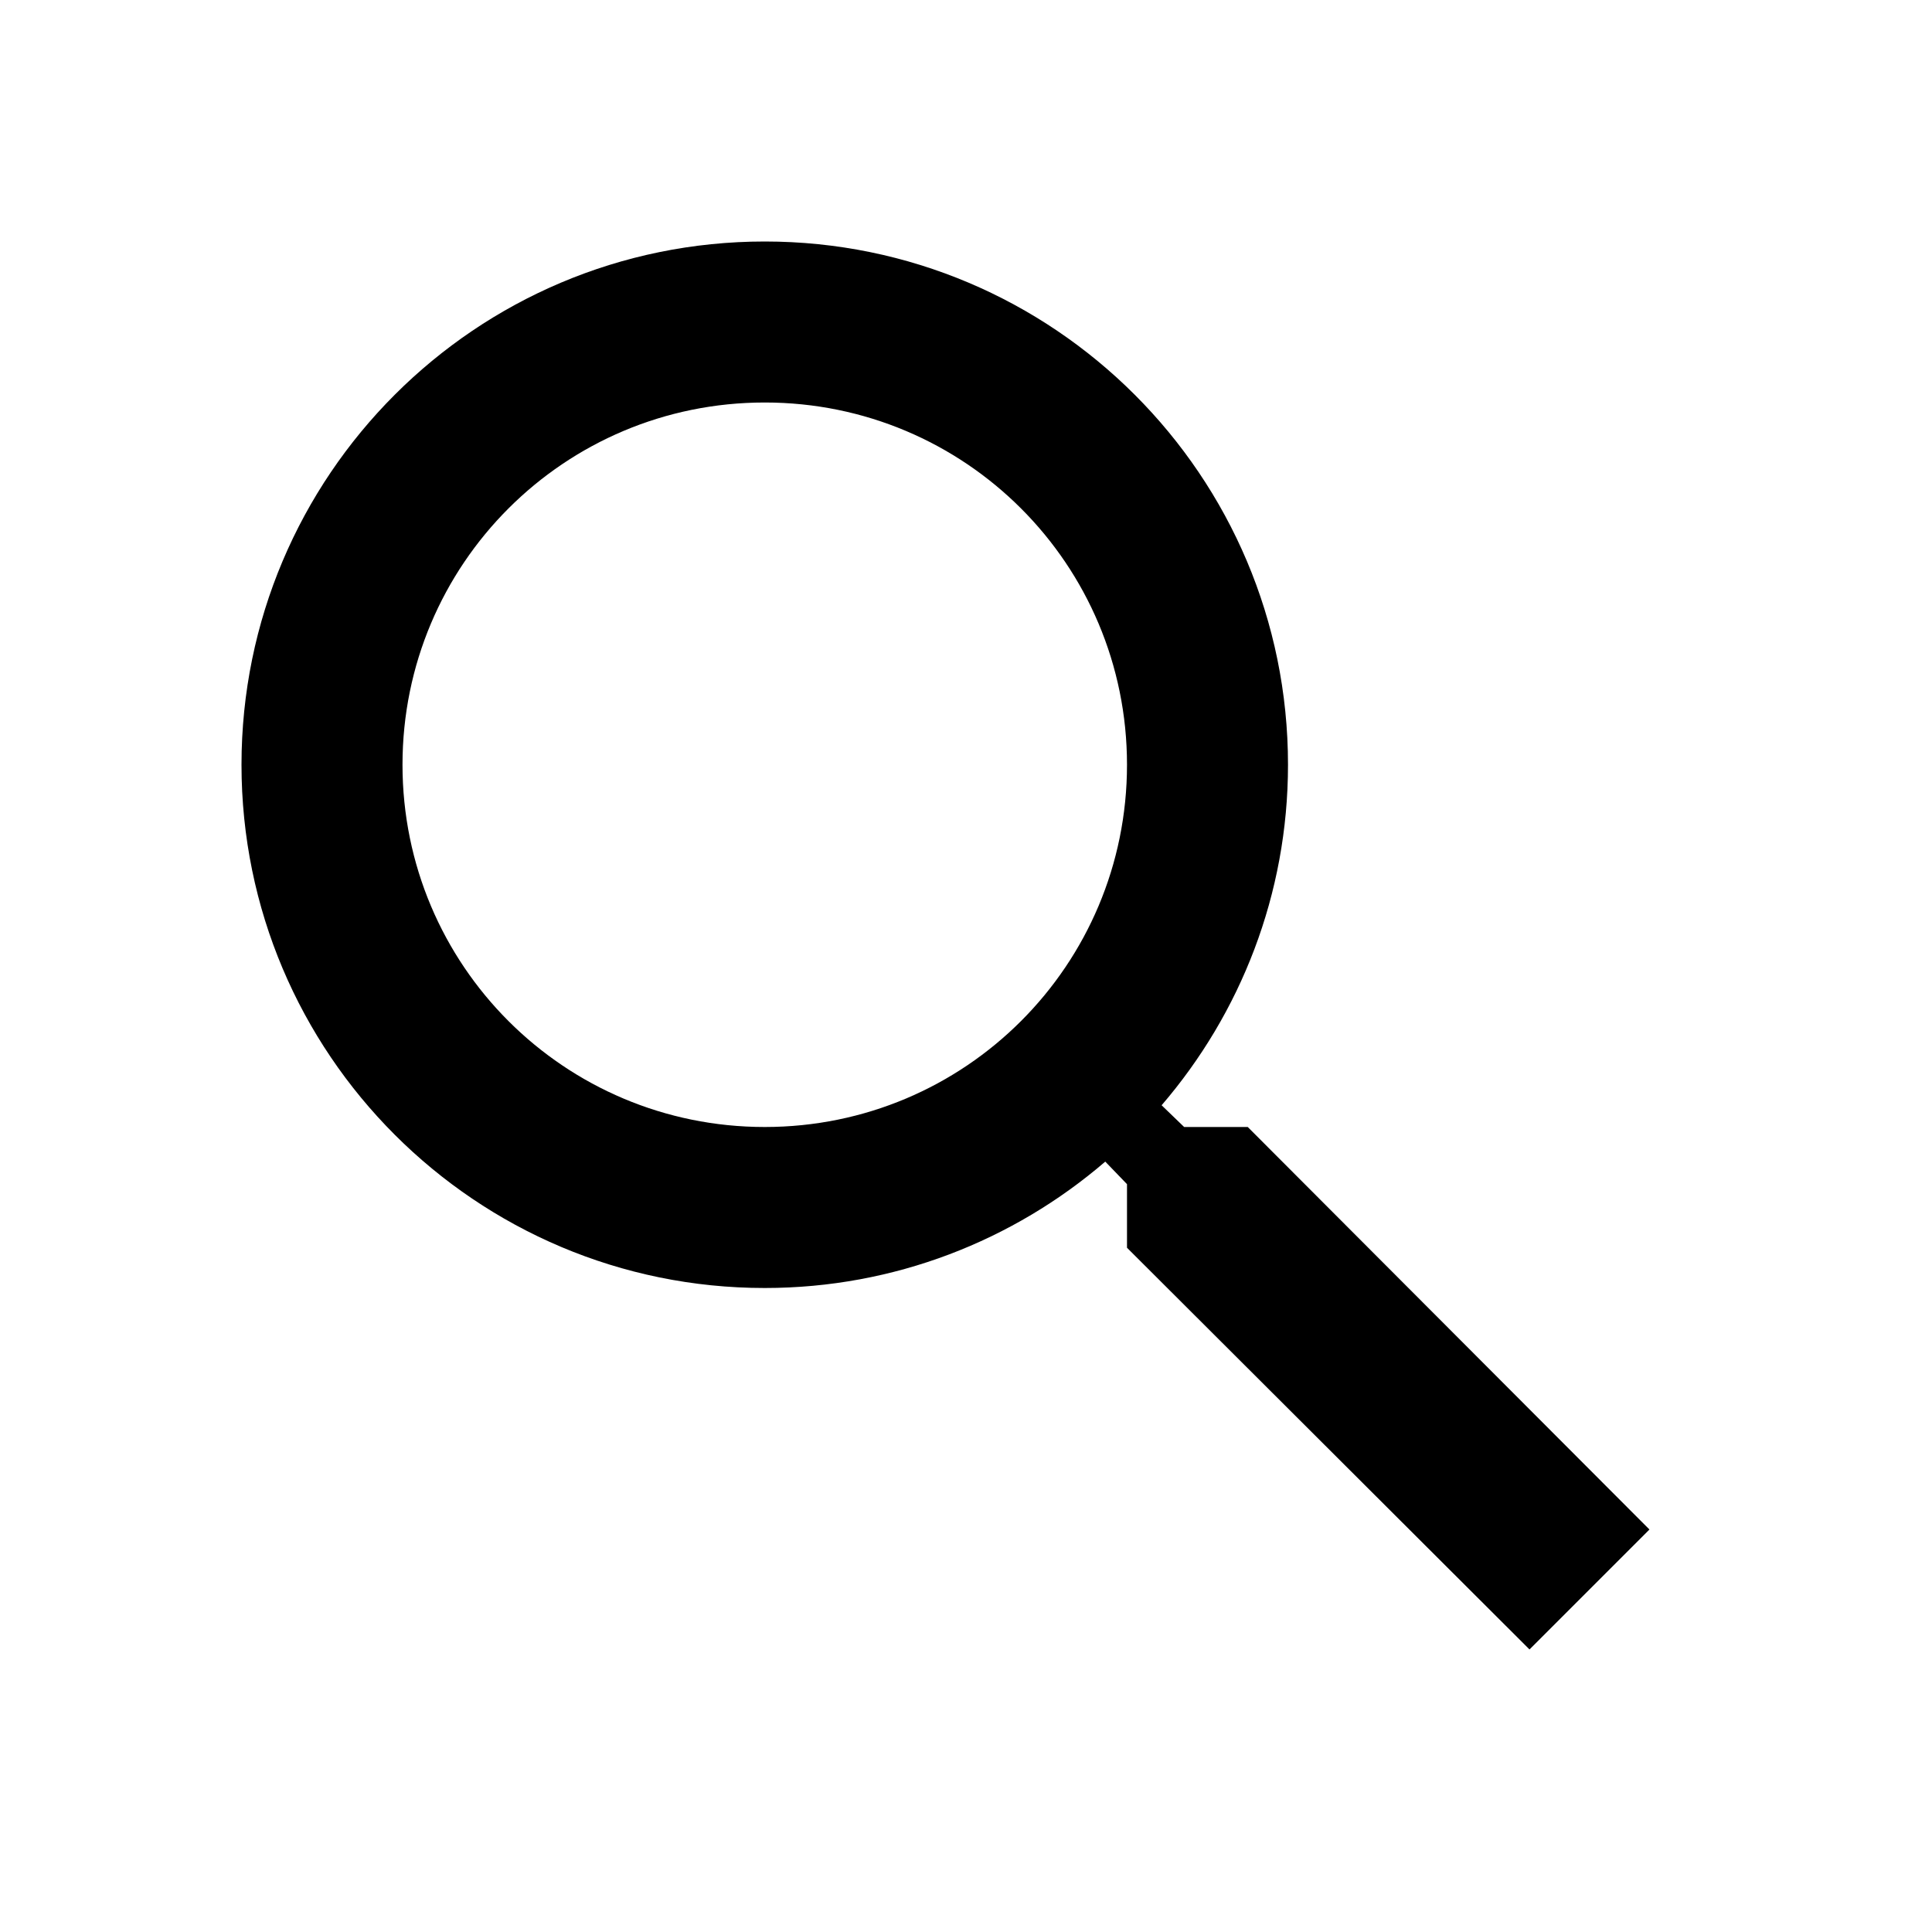
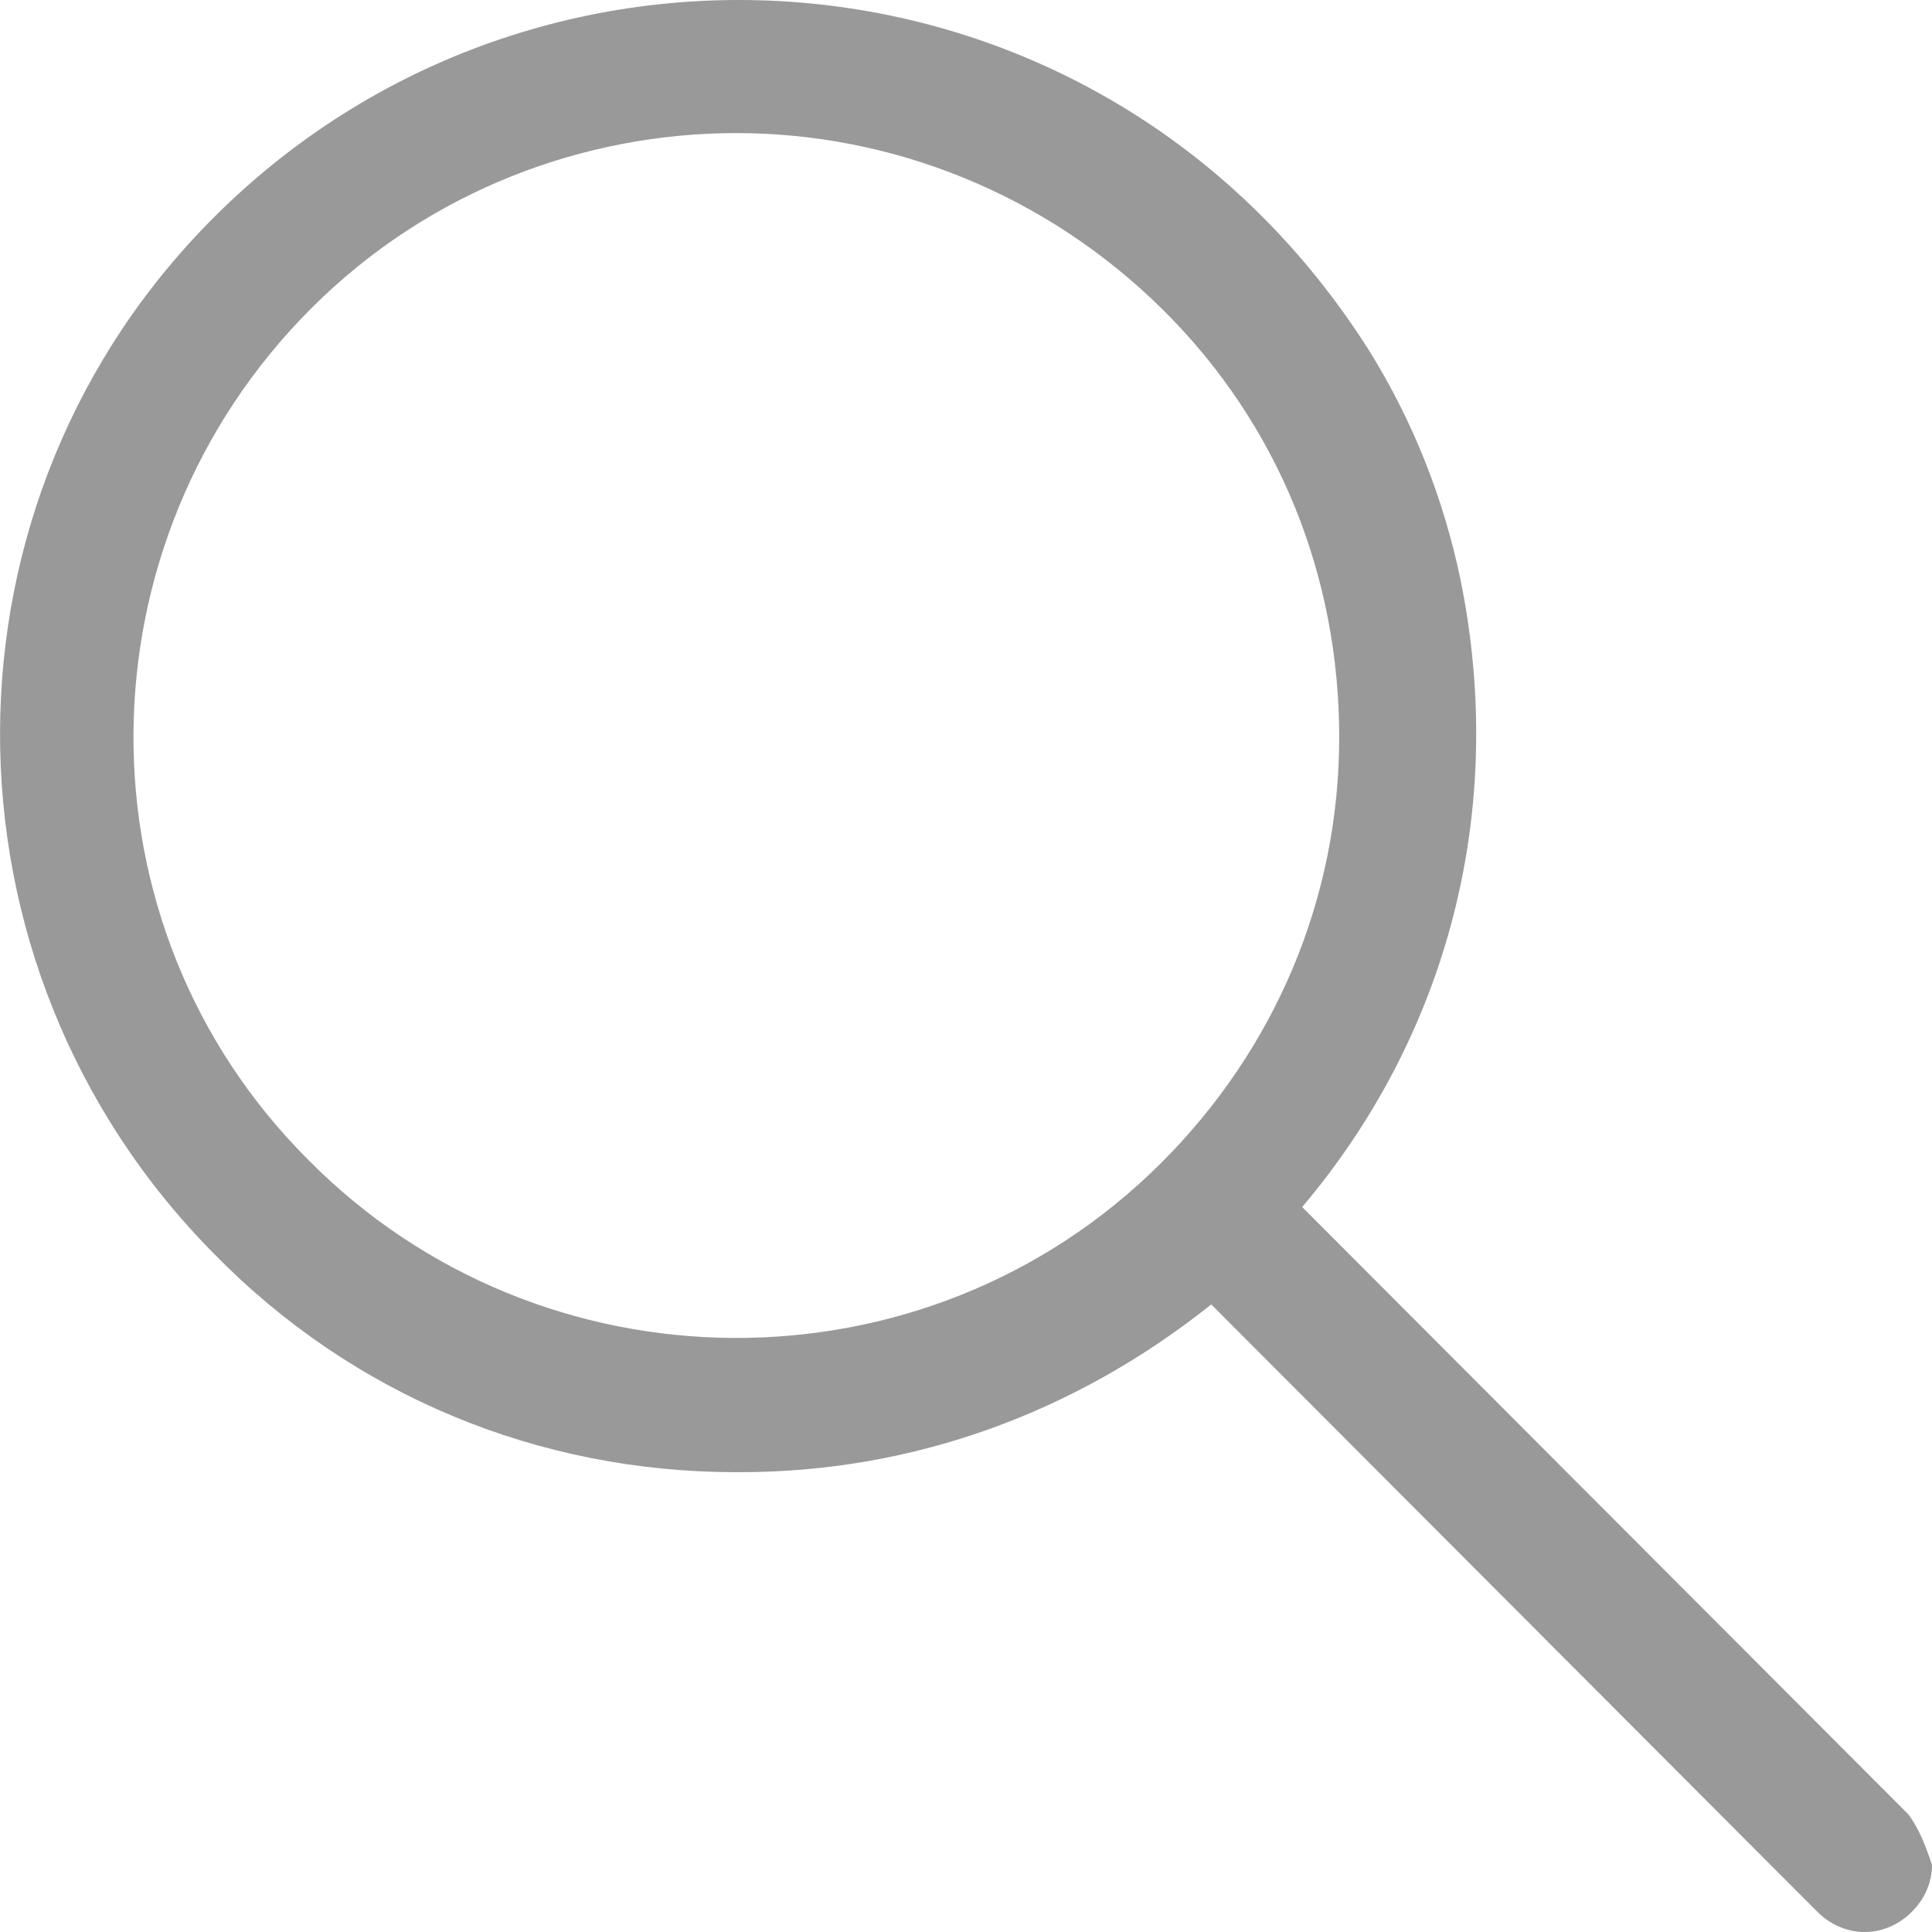
- <svg xmlns="http://www.w3.org/2000/svg" height="24px" viewBox="0 0 24 24" width="24px" fill="#000000">
-   <path d="M0 0h24v24H0V0z" fill="none" />
-   <path d="M15.5 14h-.79l-.28-.27C15.41 12.59 16 11.11 16 9.5 16 5.91 13.09 3 9.5 3S3 5.91 3 9.5 5.91 16 9.5 16c1.61 0 3.09-.59 4.23-1.57l.27.28v.79l5 4.99L20.49 19l-4.99-5zm-6 0C7.01 14 5 11.99 5 9.5S7.01 5 9.5 5 14 7.01 14 9.5 11.99 14 9.5 14z" />
+ <svg xmlns="http://www.w3.org/2000/svg" width="17" height="17" viewBox="0 0 17 17" fill="none">
+   <path d="M16.793 15.966L11.458 10.621C12.732 9.115 13.266 7.137 12.851 5.099C12.703 4.39 12.436 3.711 12.051 3.091C9.739 -0.571 4.82 -0.985 1.915 1.88C-0.633 4.39 -0.633 8.495 1.886 11.035C3.101 12.275 4.731 12.954 6.479 12.954H6.509C8.05 12.954 9.473 12.423 10.658 11.478L15.992 16.823C16.111 16.941 16.259 17 16.407 17C16.555 17 16.704 16.941 16.822 16.823C16.941 16.705 17 16.557 17 16.409C16.941 16.232 16.881 16.084 16.793 15.966L16.793 15.966ZM2.715 10.208C0.641 8.141 0.671 4.774 2.745 2.707C3.782 1.673 5.146 1.171 6.479 1.171C7.843 1.171 9.206 1.703 10.243 2.736C11.251 3.74 11.784 5.069 11.784 6.487C11.784 7.904 11.221 9.233 10.213 10.237C8.139 12.304 4.76 12.275 2.715 10.208L2.715 10.208Z" fill="black" fill-opacity="0.4" />
</svg>
